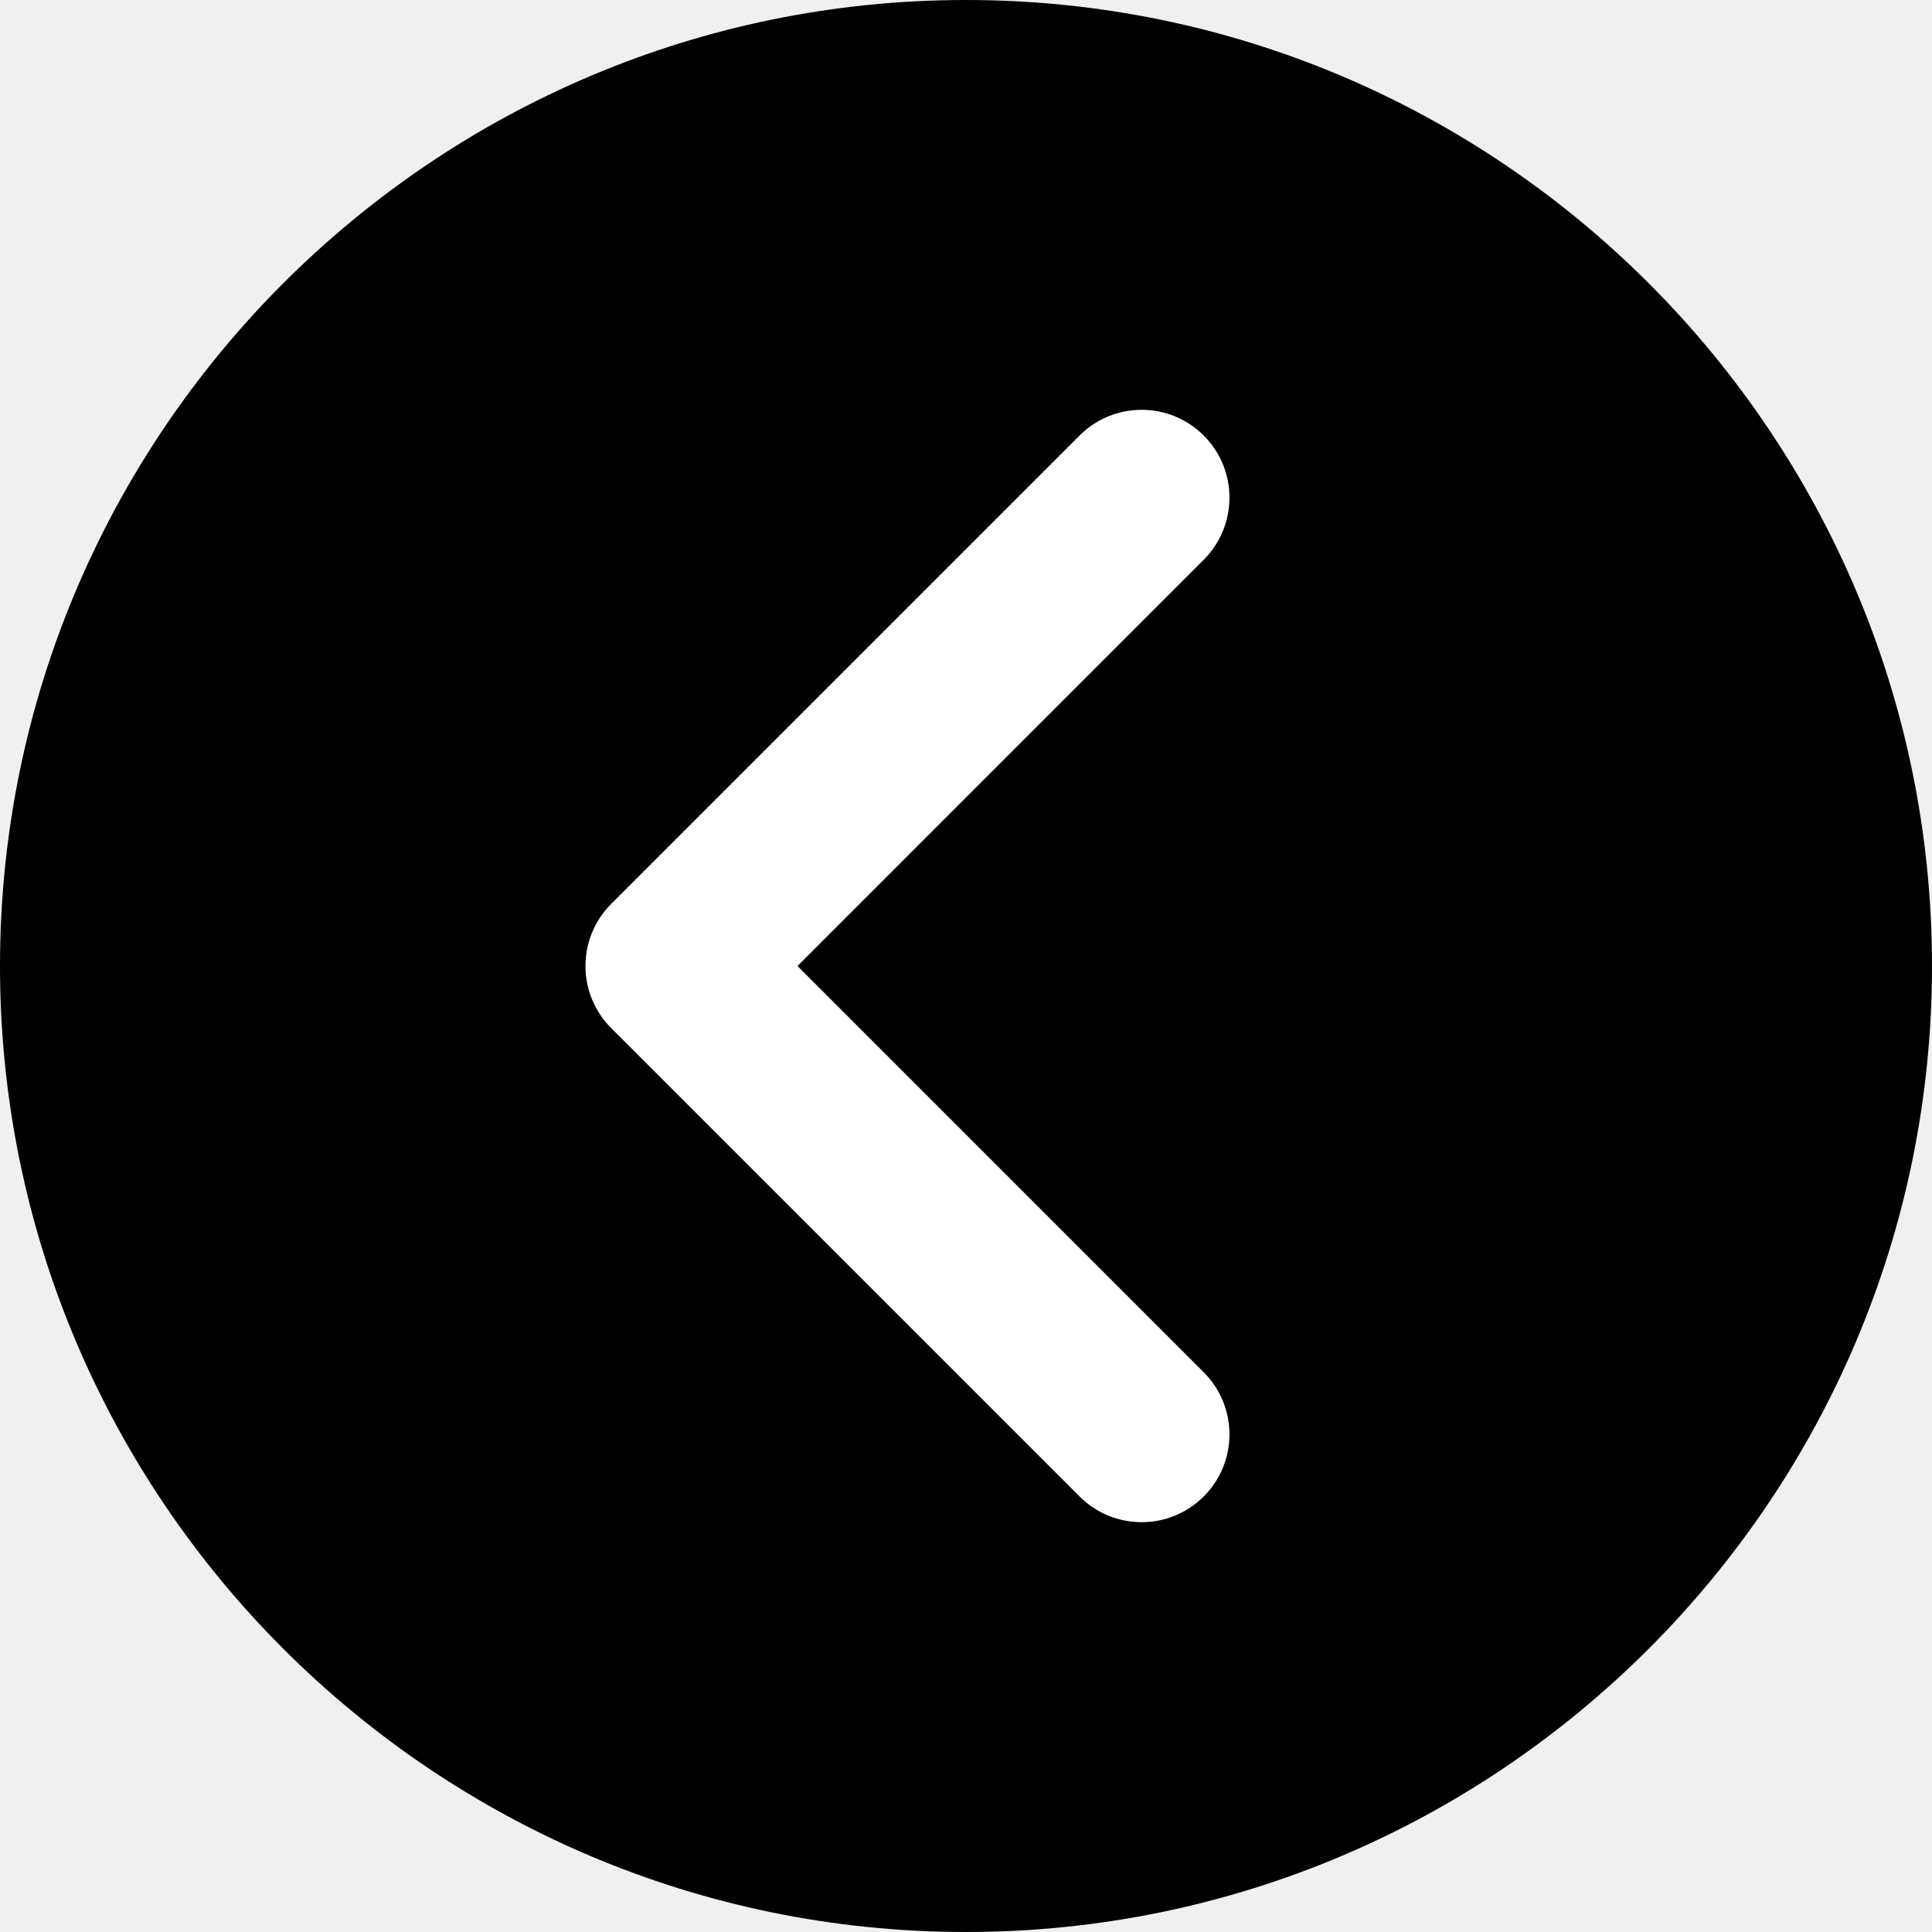
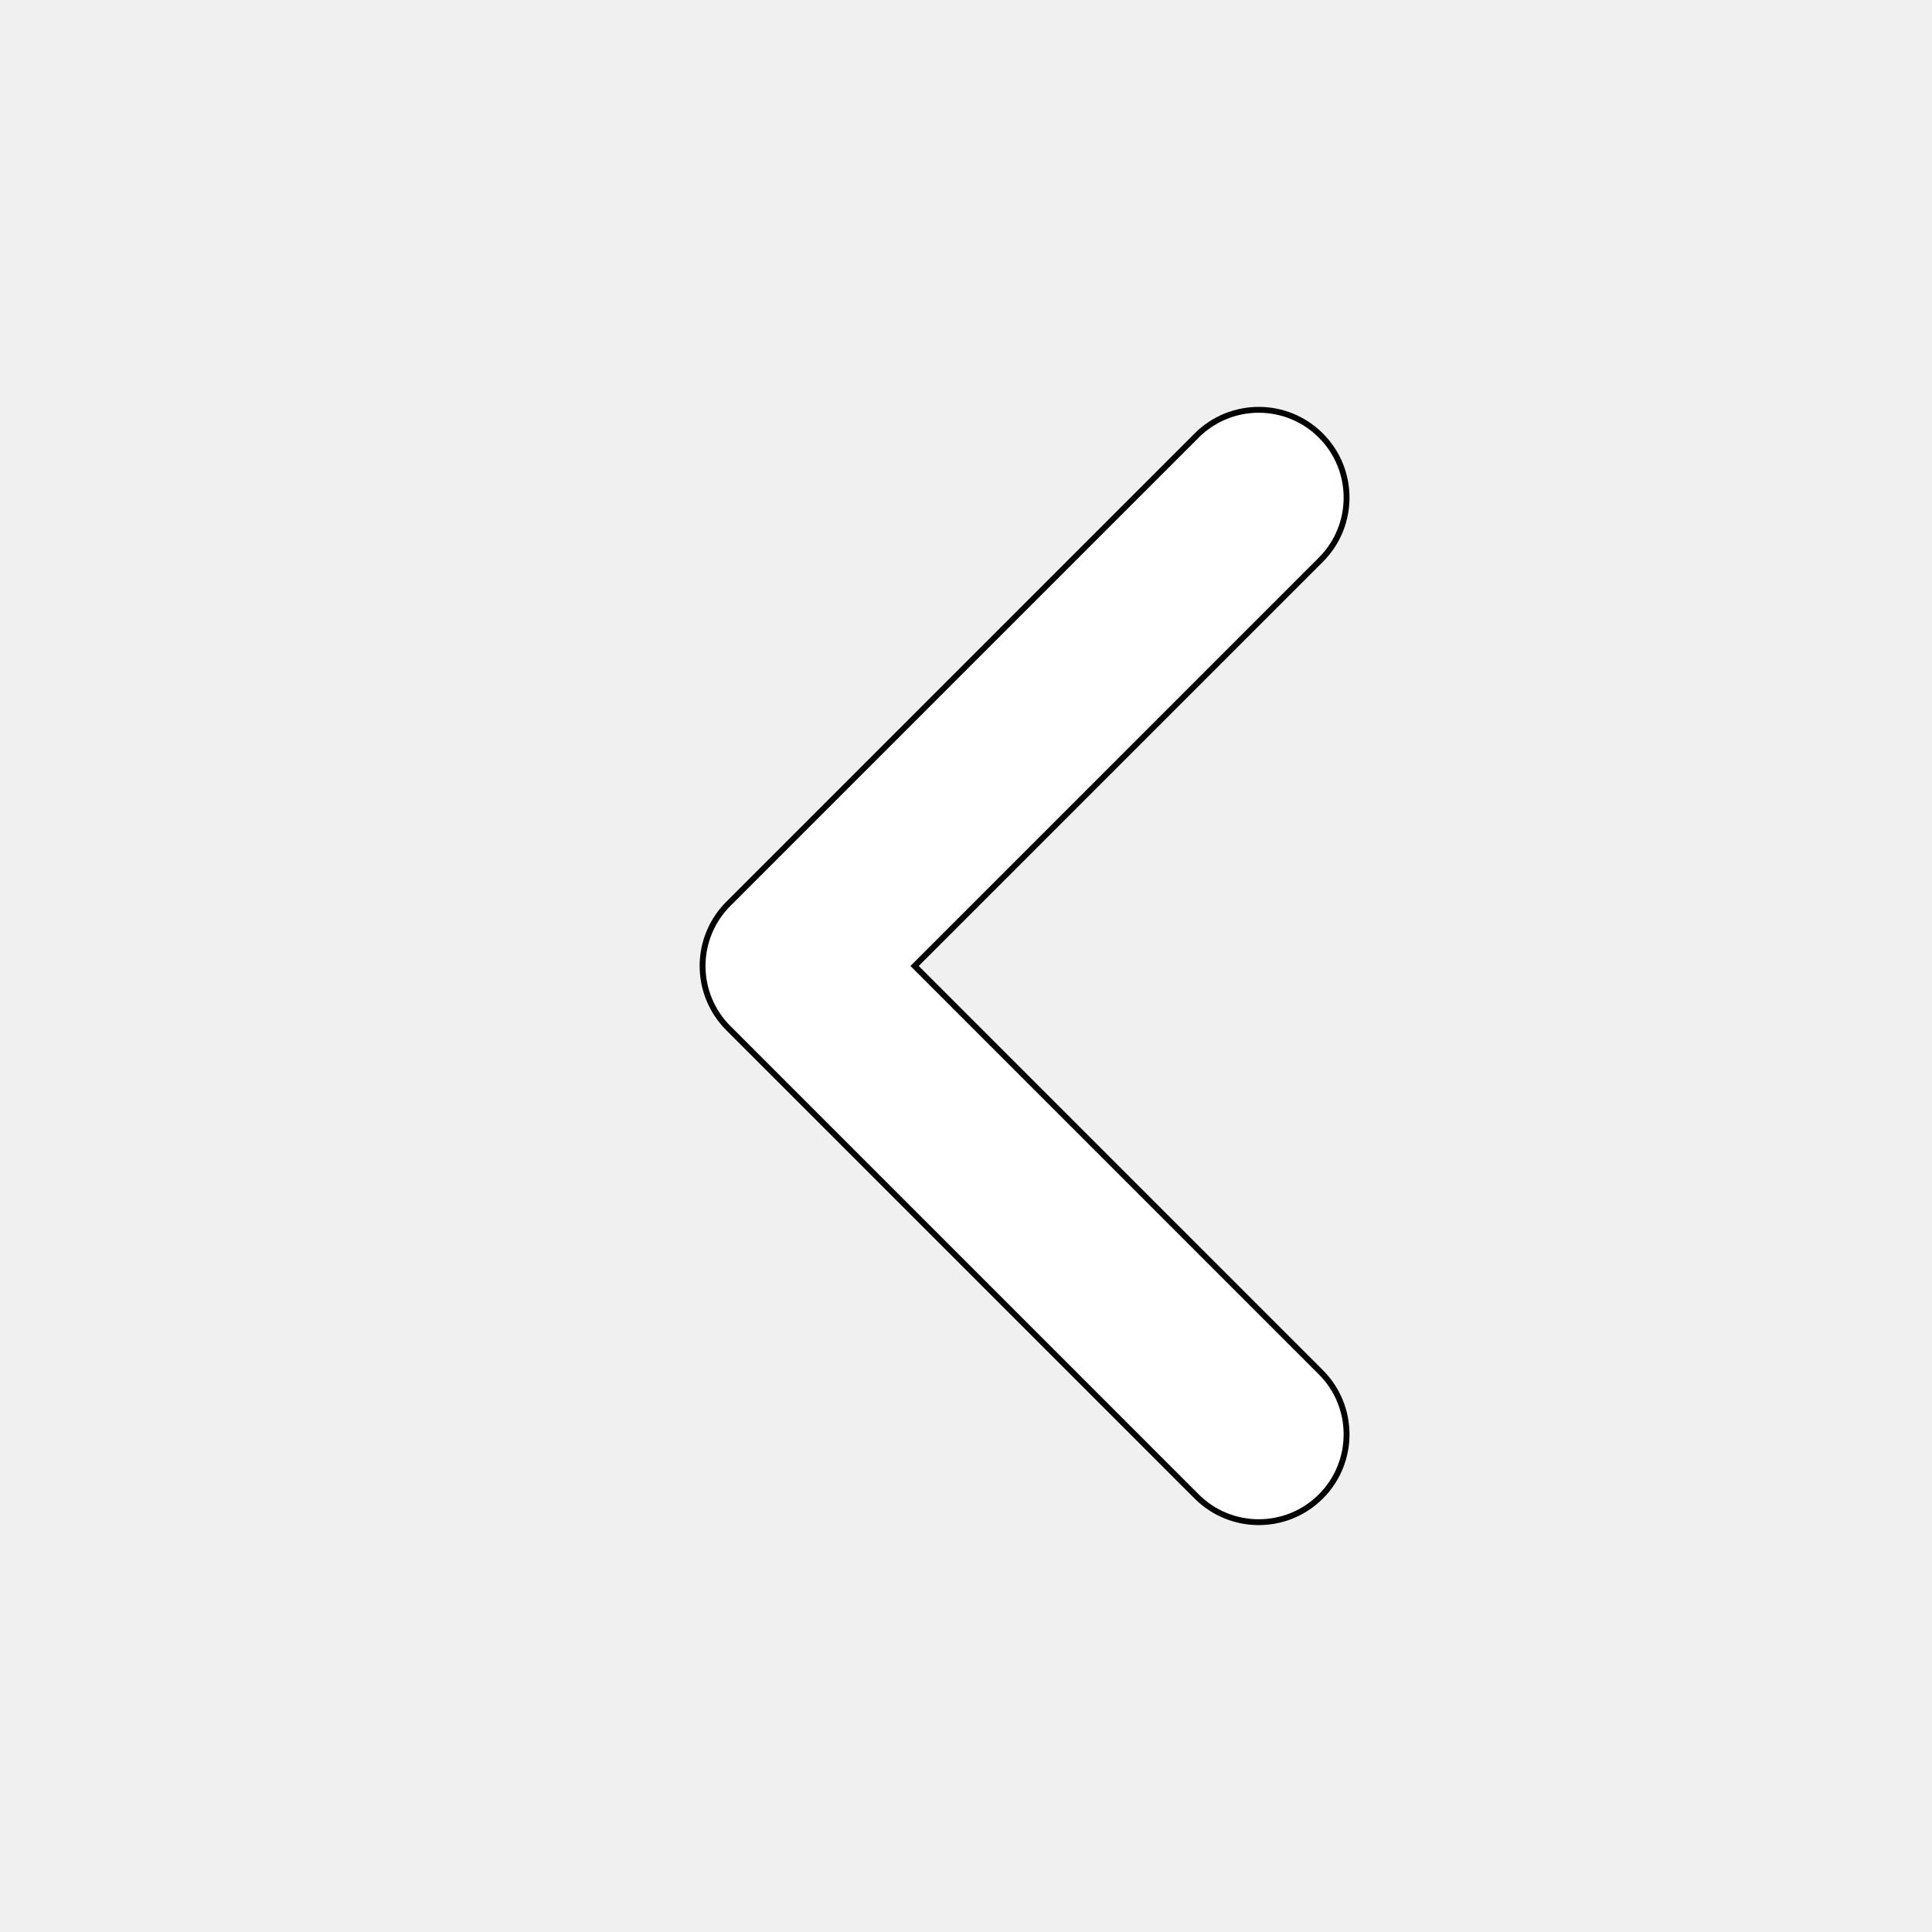
- <svg xmlns="http://www.w3.org/2000/svg" fill="#000000" height="800px" width="800px" version="1.1" id="Layer_1" viewBox="0 0 330 330" xml:space="preserve">
-   <g id="SVGRepo_bgCarrier" stroke-width="0" />
-   <g id="SVGRepo_tracerCarrier" stroke-linecap="round" stroke-linejoin="round" />
-   <g id="SVGRepo_iconCarrier">
-     <path d="M165,0C74.019,0,0,74.019,0,165s74.019,165,165,165s165-74.019,165-165S255.981,0,165,0z" fill="black" />
-     <path d="M205.606,234.394c5.858,5.857,5.858,15.355,0,21.213C202.678,258.535,198.839,260,195,260s-7.678-1.464-10.606-4.394l-80-79.998c-2.813-2.813-4.394-6.628-4.394-10.606c0-3.978,1.58-7.794,4.394-10.607l80-80.002c5.857-5.858,15.355-5.858,21.213,0c5.858,5.857,5.858,15.355,0,21.213l-69.393,69.396L205.606,234.394z" fill="white" />
-   </g>
+ <svg xmlns="http://www.w3.org/2000/svg" fill="#000000" height="800px" width="800px" version="1.1" id="Layer_1" viewBox="0 0 330 330" xml:space="preserve" stroke="#000000">
+   <defs id="defs2">
+     
+     
+     
+     
+   </defs>
+   <g id="SVGRepo_bgCarrier" stroke-width="0" transform="matrix(-1,0,0,1,350.0046,0)" />
+   <g id="SVGRepo_tracerCarrier" stroke-linecap="round" stroke-linejoin="round" transform="matrix(-1,0,0,1,350.0046,0)" />
+   <path d="m 124.399,175.605 80,80.002 c 2.928,2.928 6.767,4.393 10.606,4.393 3.839,0 7.678,-1.464 10.606,-4.394 5.858,-5.857 5.858,-15.355 0,-21.213 l -69.393,-69.396 69.393,-69.392 c 5.858,-5.857 5.858,-15.355 0,-21.213 -5.857,-5.858 -15.355,-5.858 -21.213,0 l -80,79.998 c -2.814,2.813 -4.394,6.628 -4.394,10.606 0.001,3.98 1.581,7.796 4.395,10.609 z" fill="#ffffff" id="path2" />
</svg>
